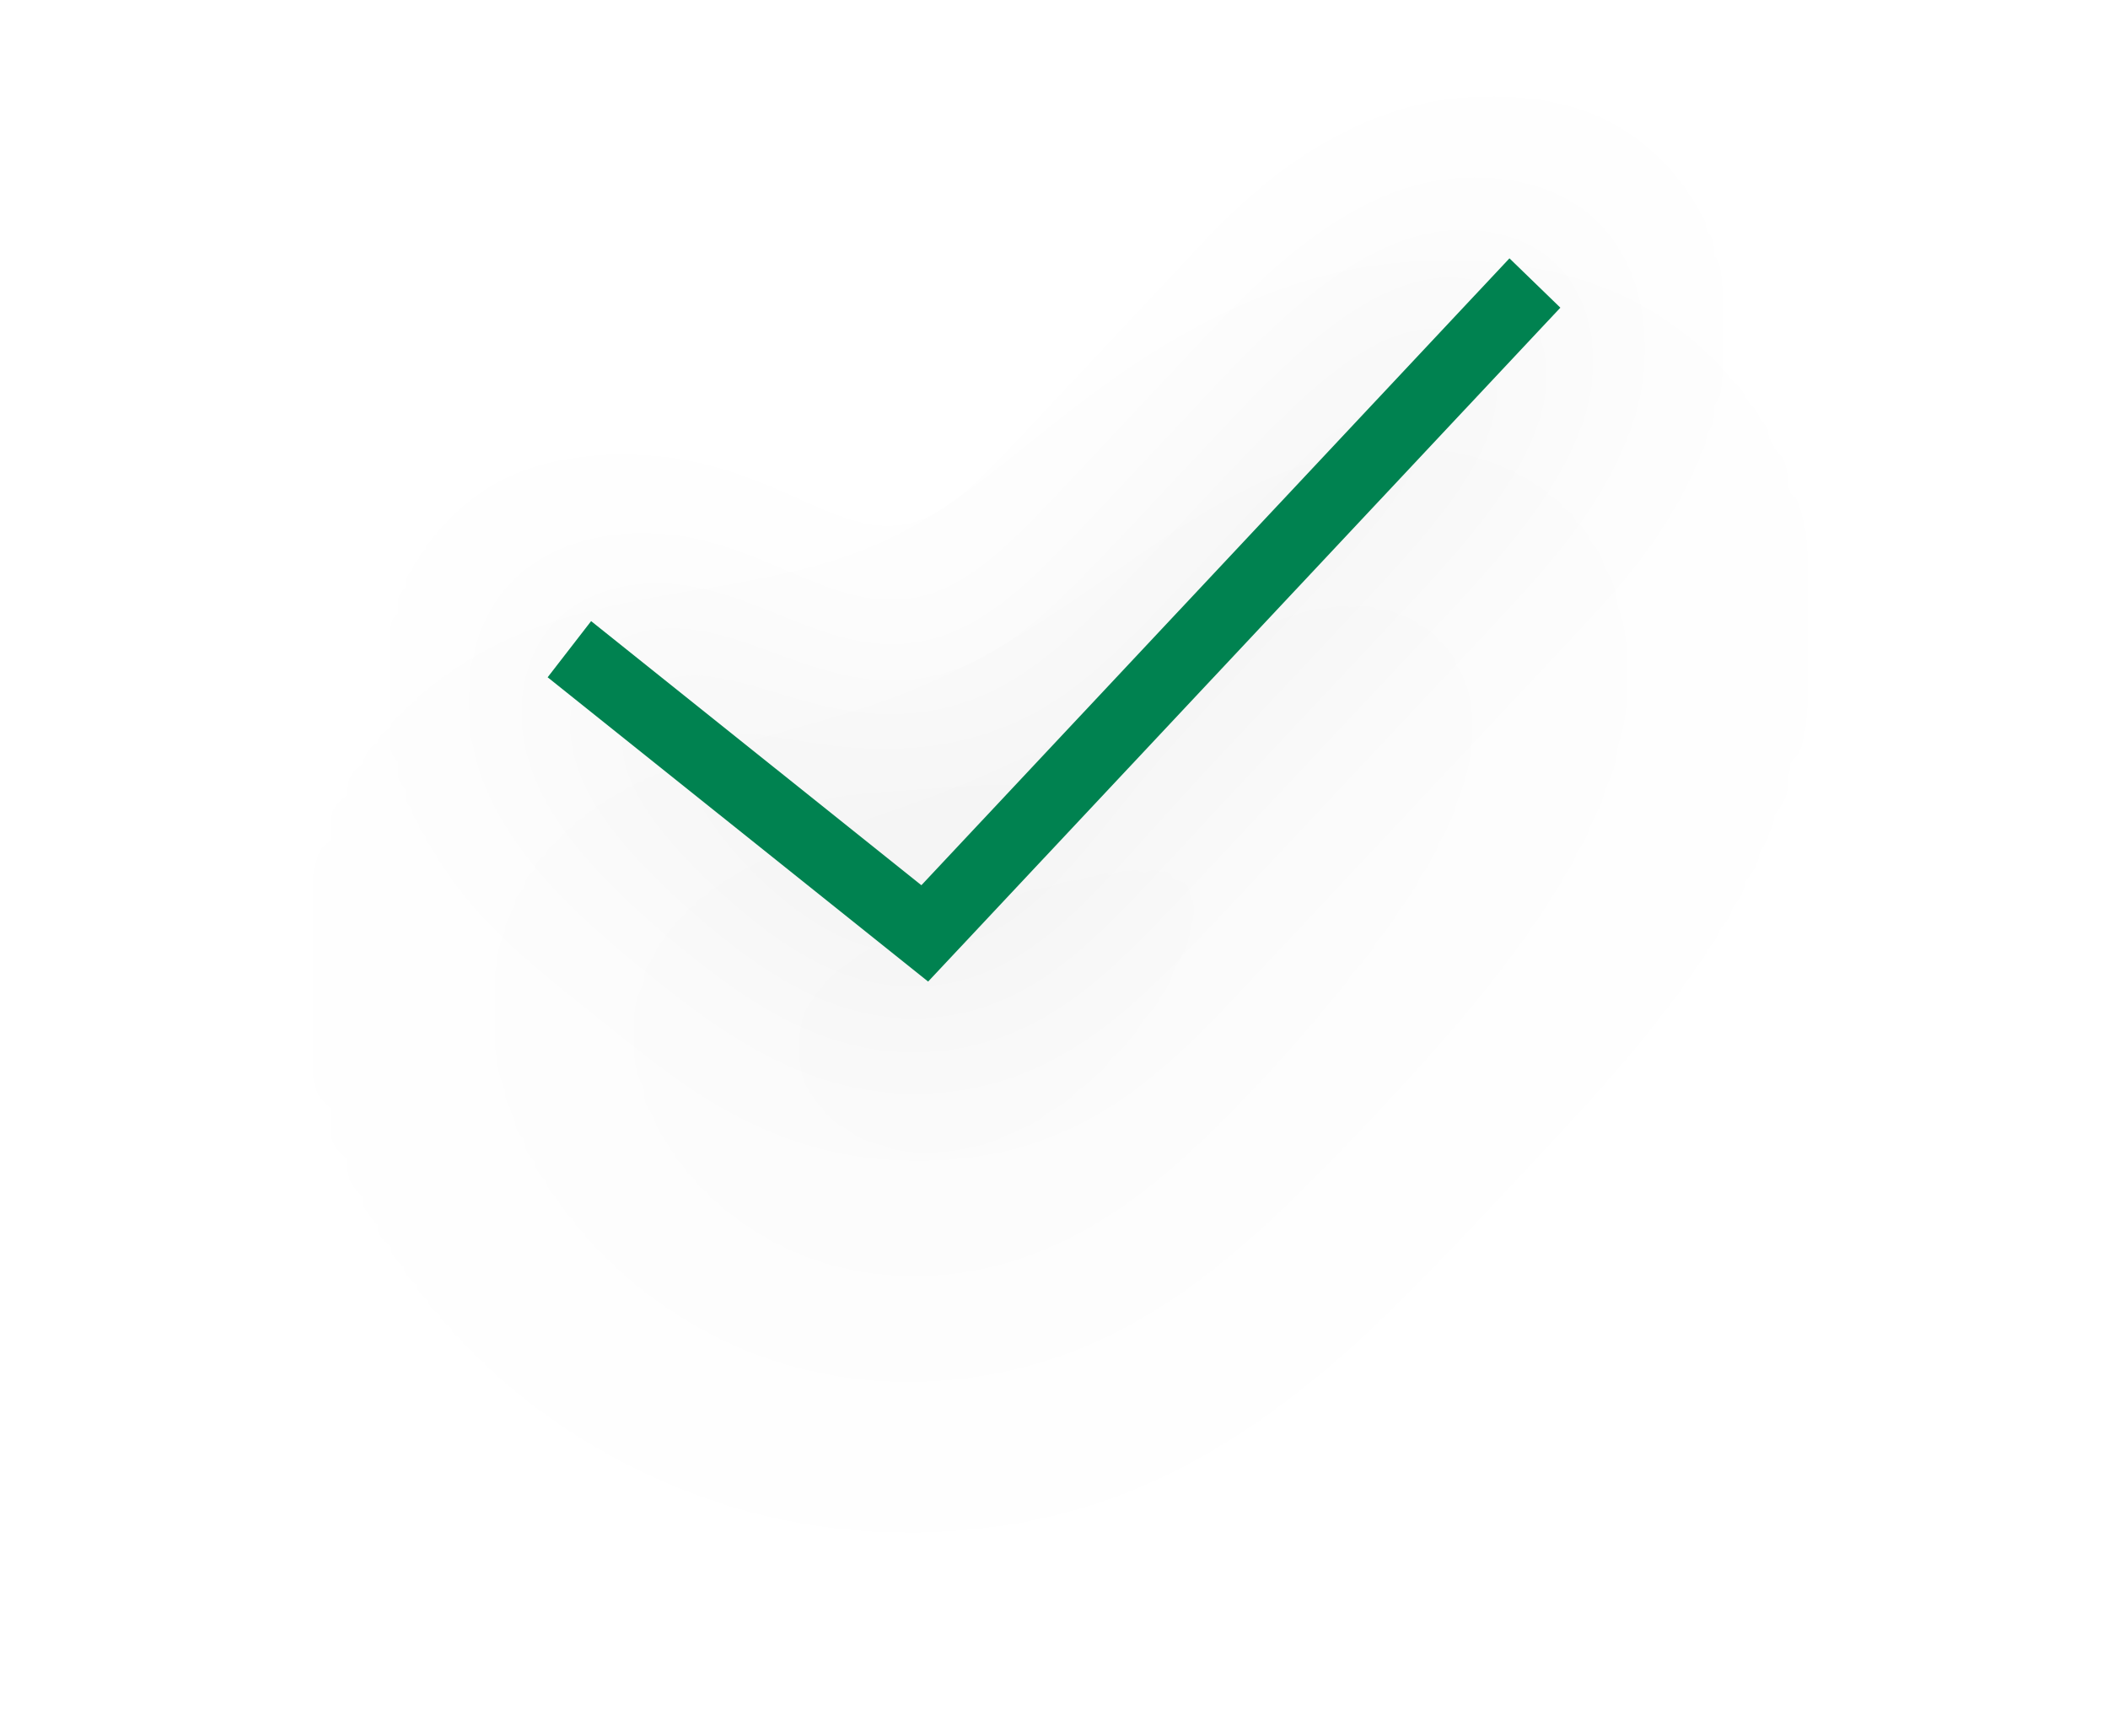
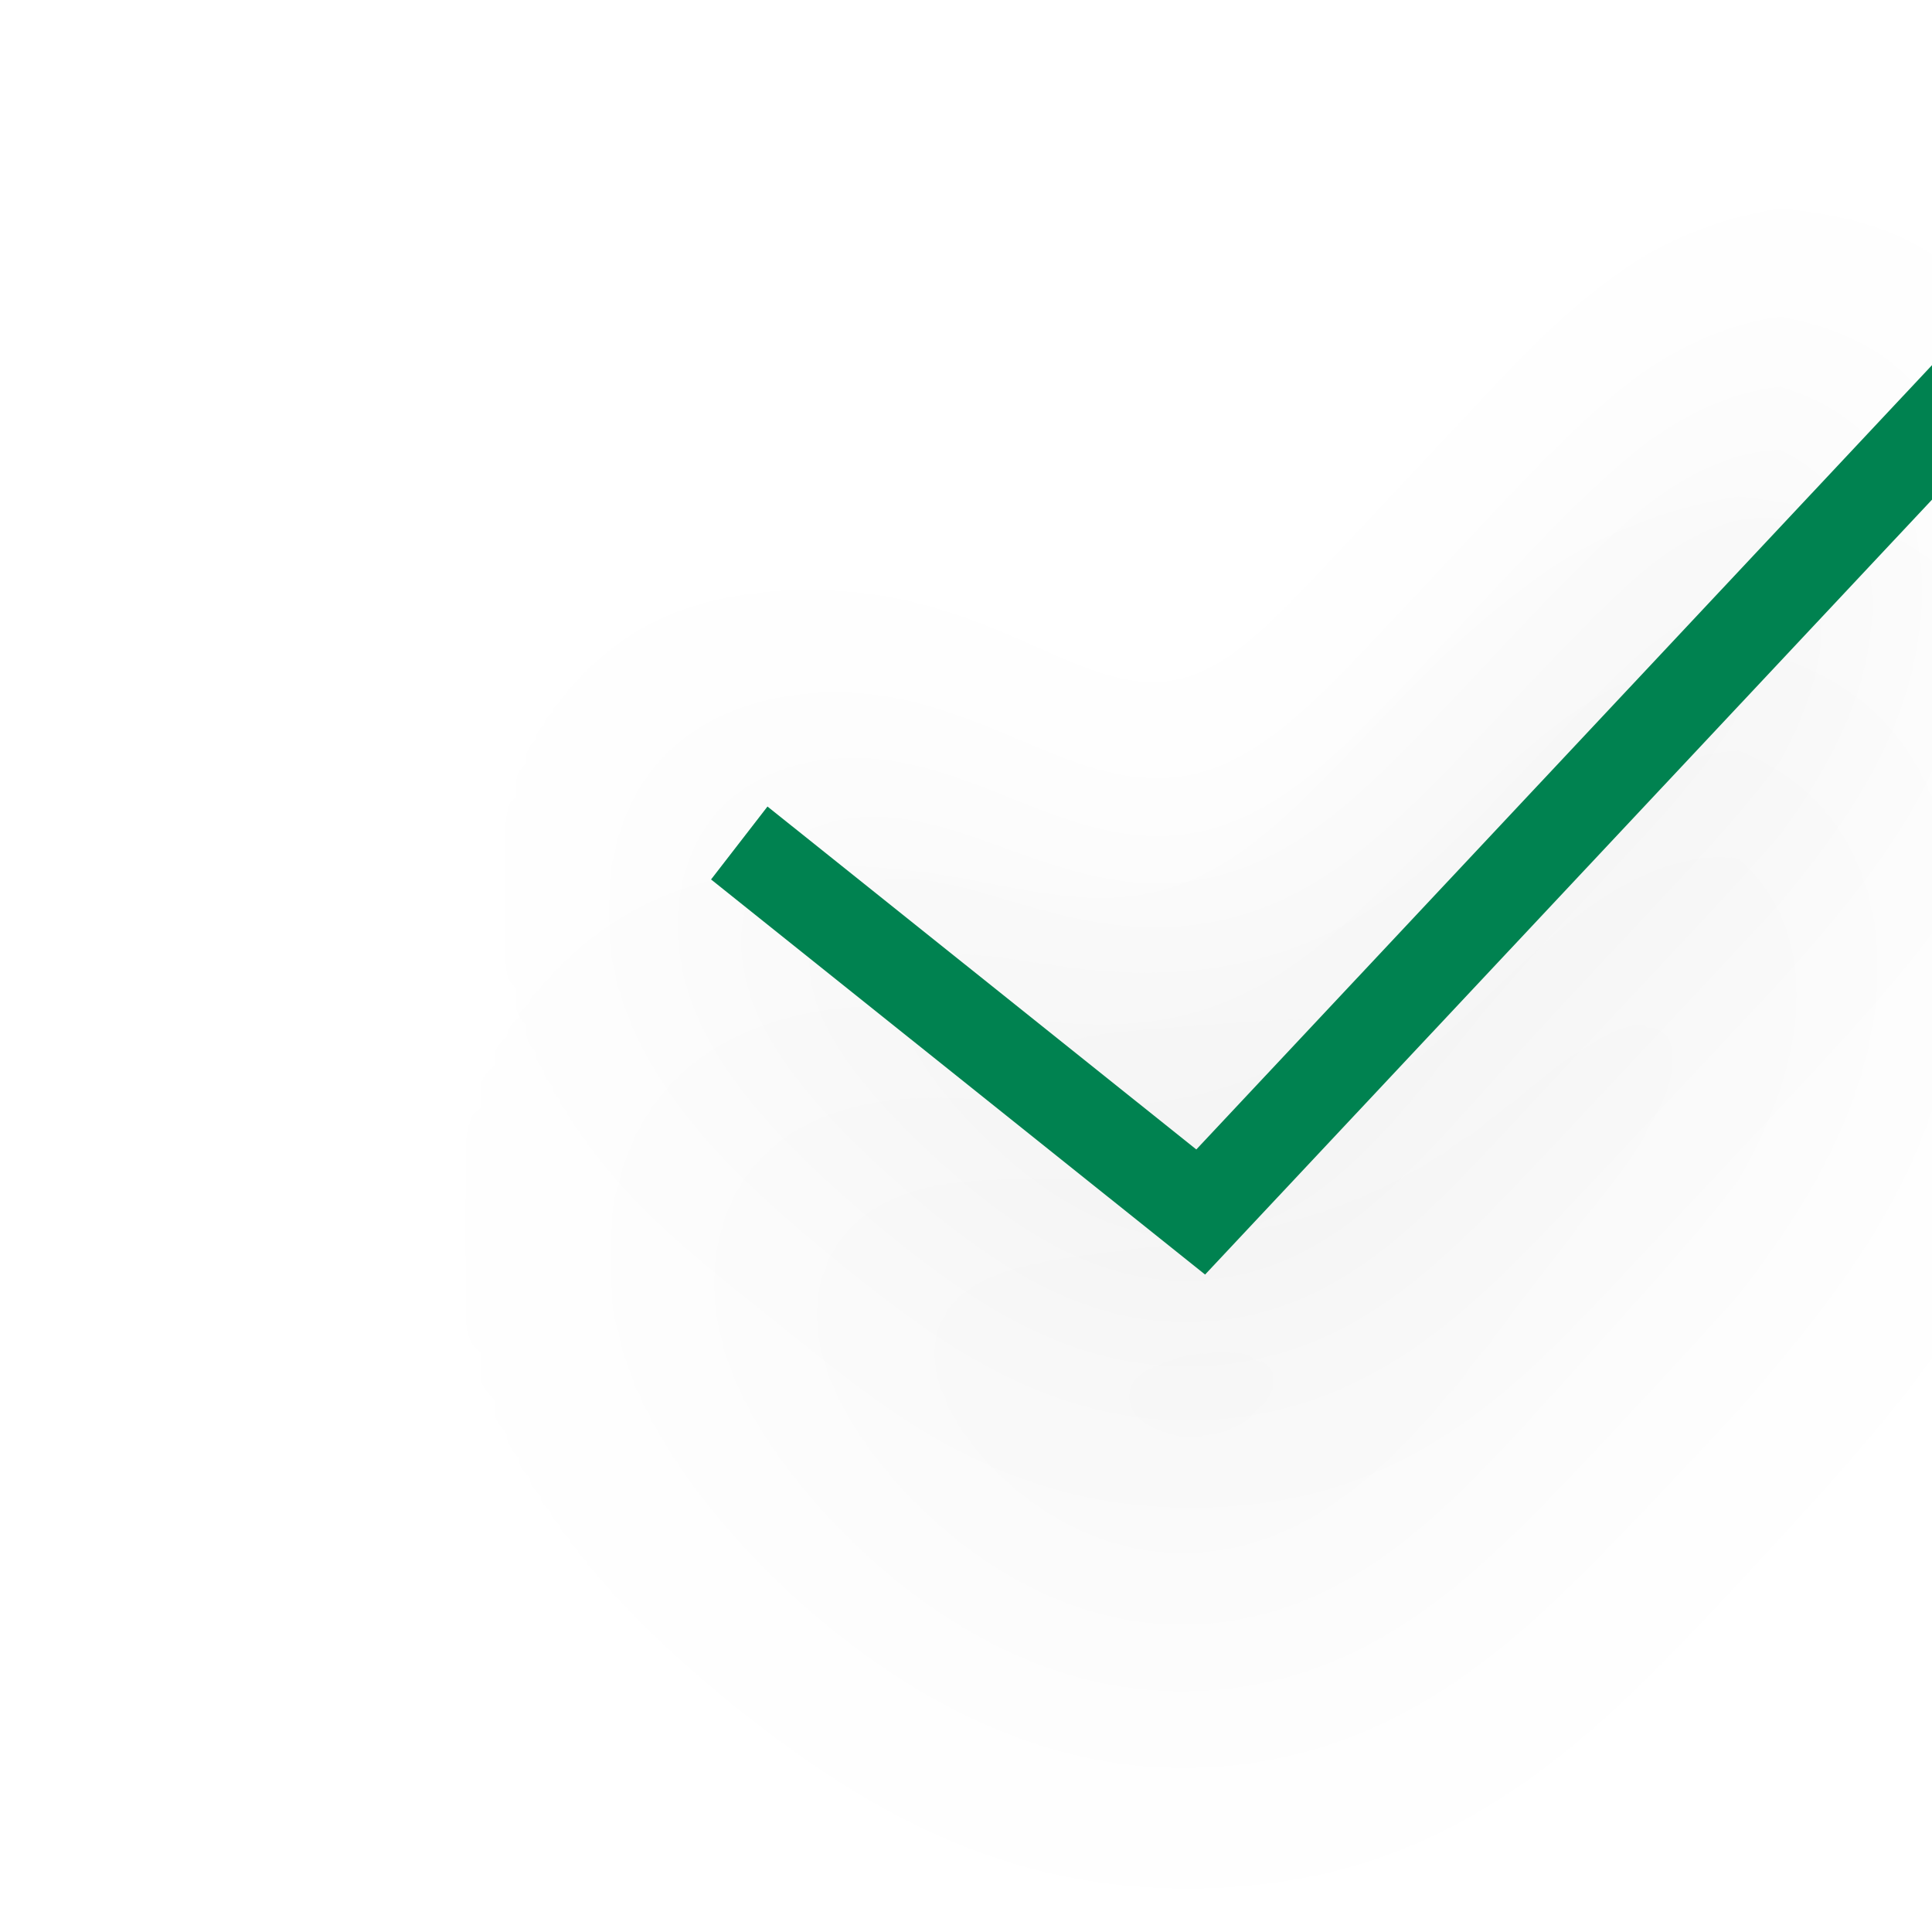
- <svg xmlns="http://www.w3.org/2000/svg" xmlns:xlink="http://www.w3.org/1999/xlink" width="34" height="28" viewBox="0 0 34 28">
+ <svg xmlns="http://www.w3.org/2000/svg" xmlns:xlink="http://www.w3.org/1999/xlink" width="24" height="24" viewBox="0 0 24 24">
  <defs>
    <filter id="prefix__a" width="271.4%" height="340%" x="-85.7%" y="-85.7%" filterUnits="objectBoundingBox">
      <feOffset dy="4" in="SourceAlpha" result="shadowOffsetOuter1" />
      <feGaussianBlur in="shadowOffsetOuter1" result="shadowBlurOuter1" stdDeviation="4" />
      <feColorMatrix in="shadowBlurOuter1" result="shadowMatrixOuter1" values="0 0 0 0 0 0 0 0 0 0 0 0 0 0 0 0 0 0 0.1 0" />
      <feOffset in="SourceAlpha" result="shadowOffsetOuter2" />
      <feGaussianBlur in="shadowOffsetOuter2" result="shadowBlurOuter2" stdDeviation="2" />
      <feColorMatrix in="shadowBlurOuter2" result="shadowMatrixOuter2" values="0 0 0 0 0 0 0 0 0 0 0 0 0 0 0 0 0 0 0.1 0" />
      <feMerge>
        <feMergeNode in="shadowMatrixOuter1" />
        <feMergeNode in="shadowMatrixOuter2" />
      </feMerge>
    </filter>
    <path id="prefix__b" d="M16.346 0.167L17.167 0.963 6.97 11.833 0.833 6.925 1.534 6.019 6.861 10.279z" />
  </defs>
  <g fill="none" fill-rule="evenodd" transform="translate(8 4)">
    <use fill="#000" filter="url(#prefix__a)" xlink:href="#prefix__b" />
    <use fill="#008250" xlink:href="#prefix__b" />
  </g>
</svg>
